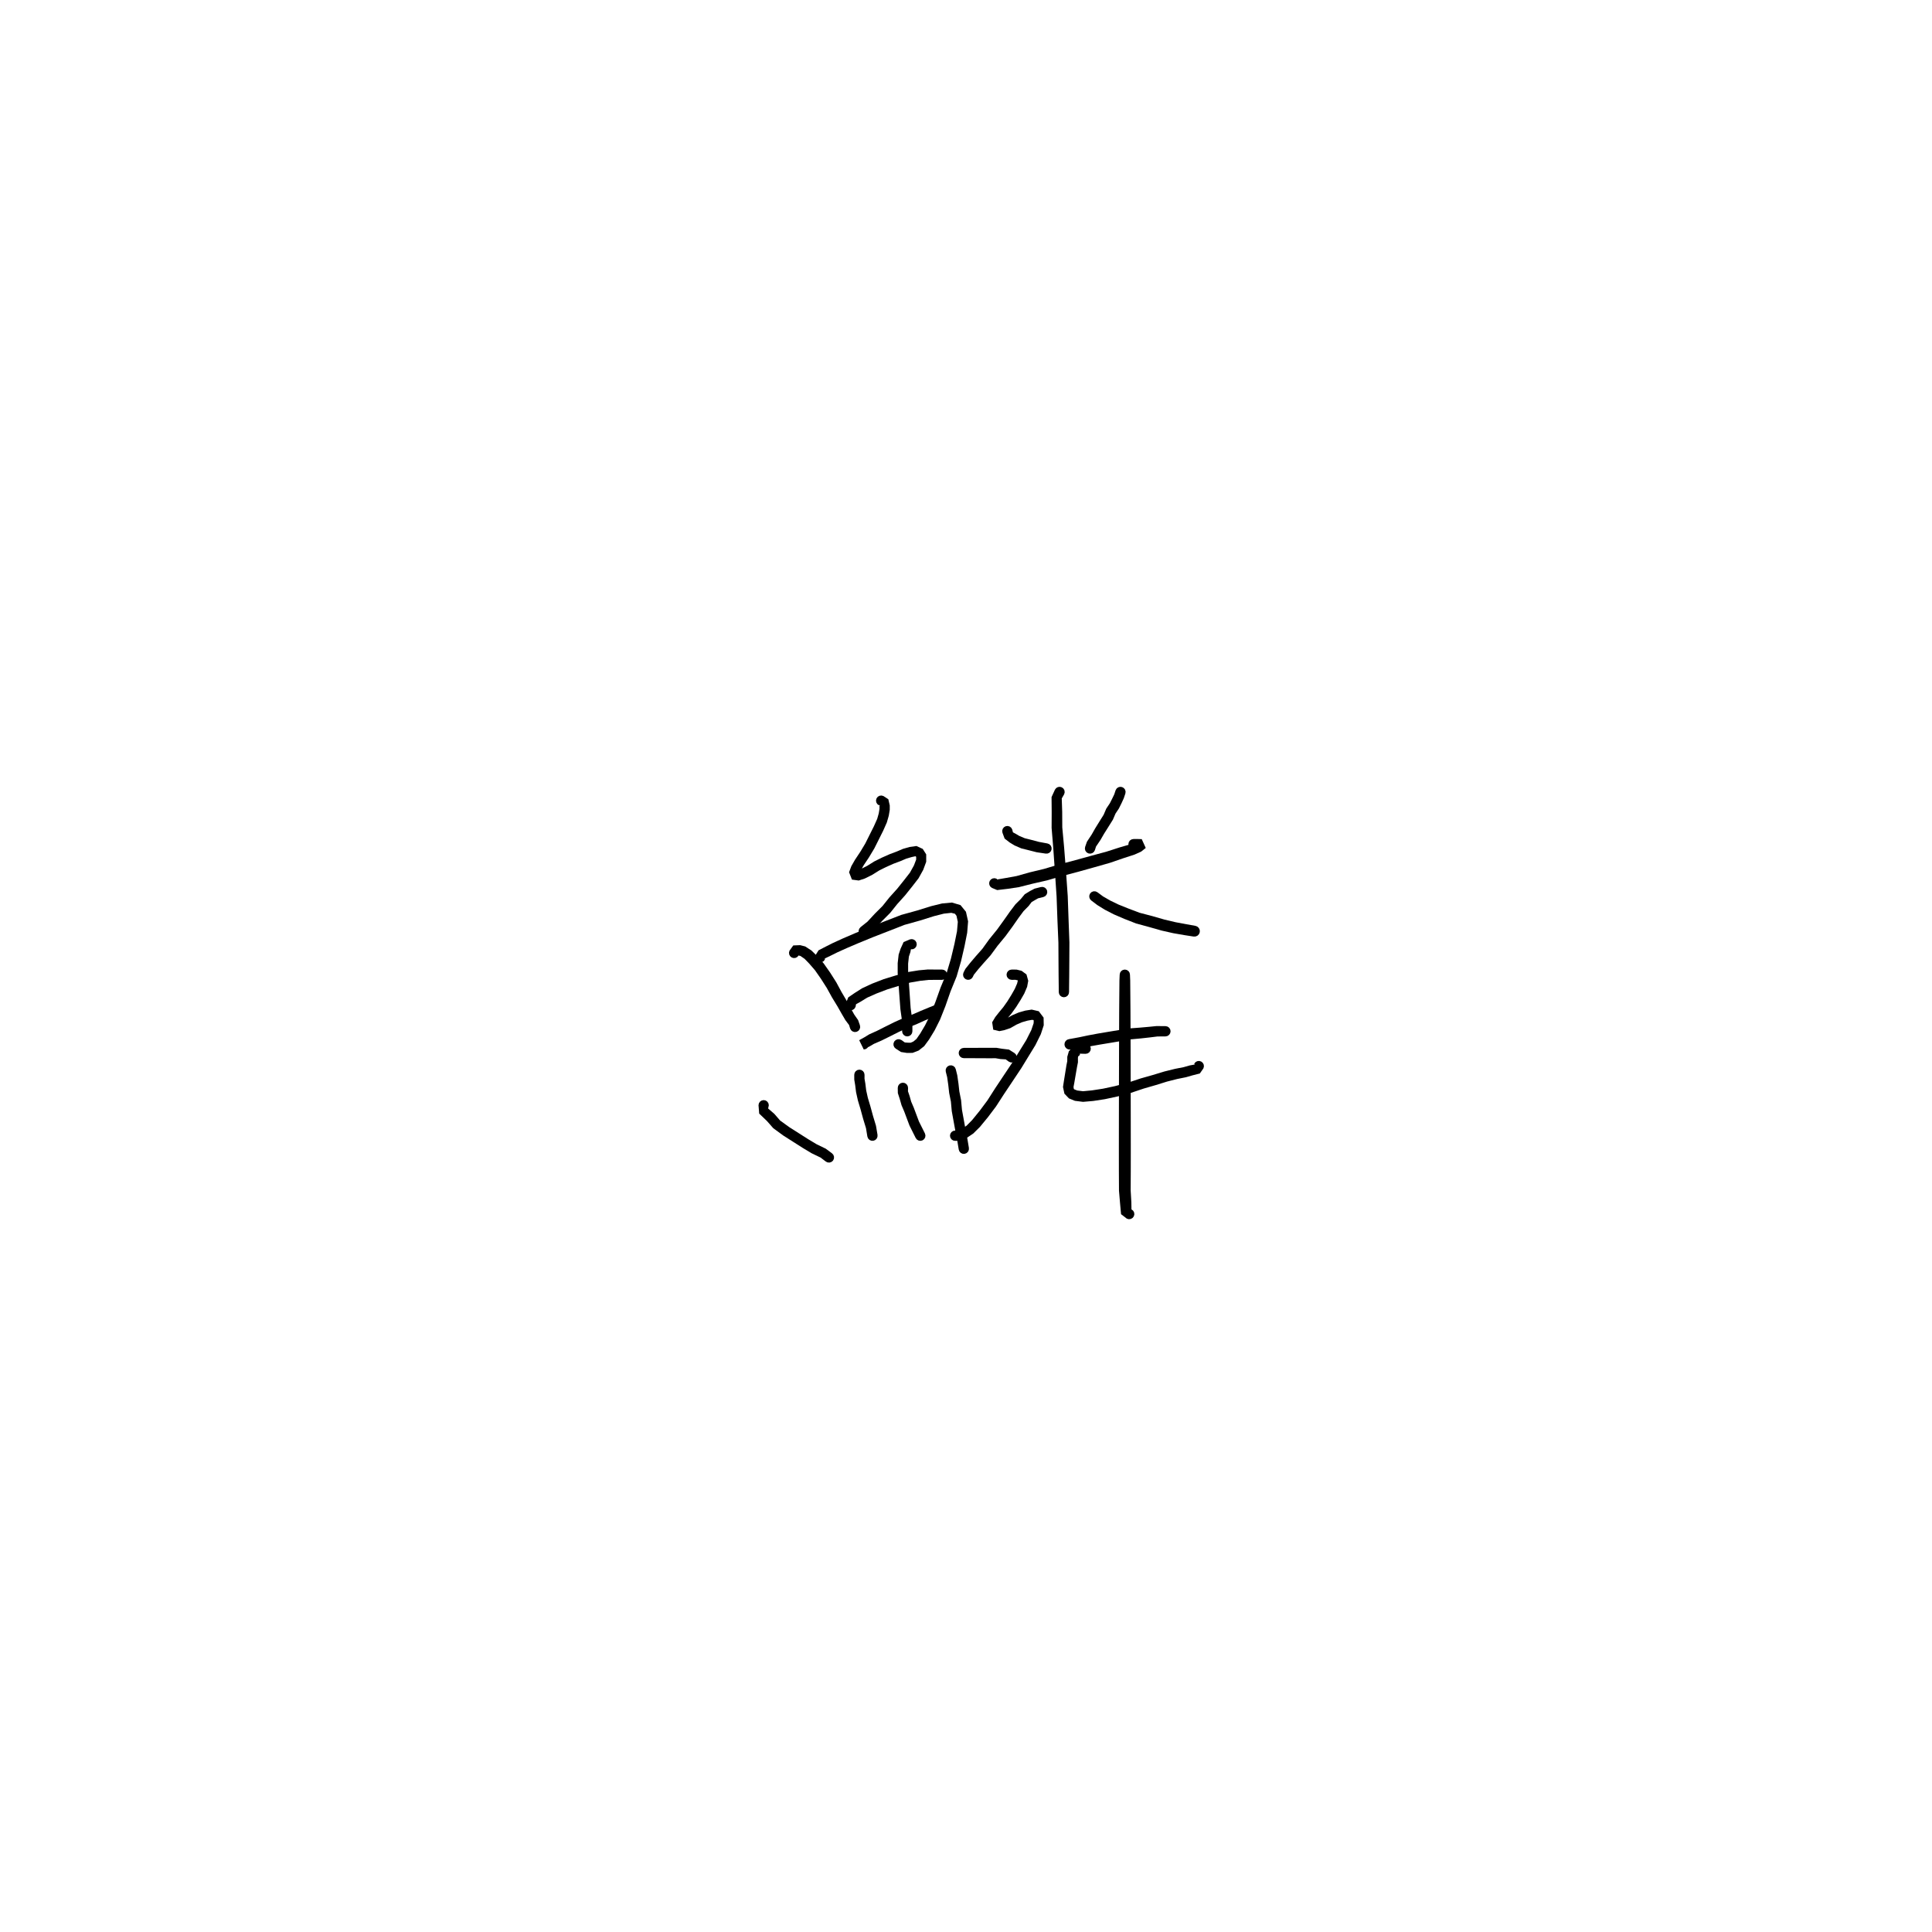
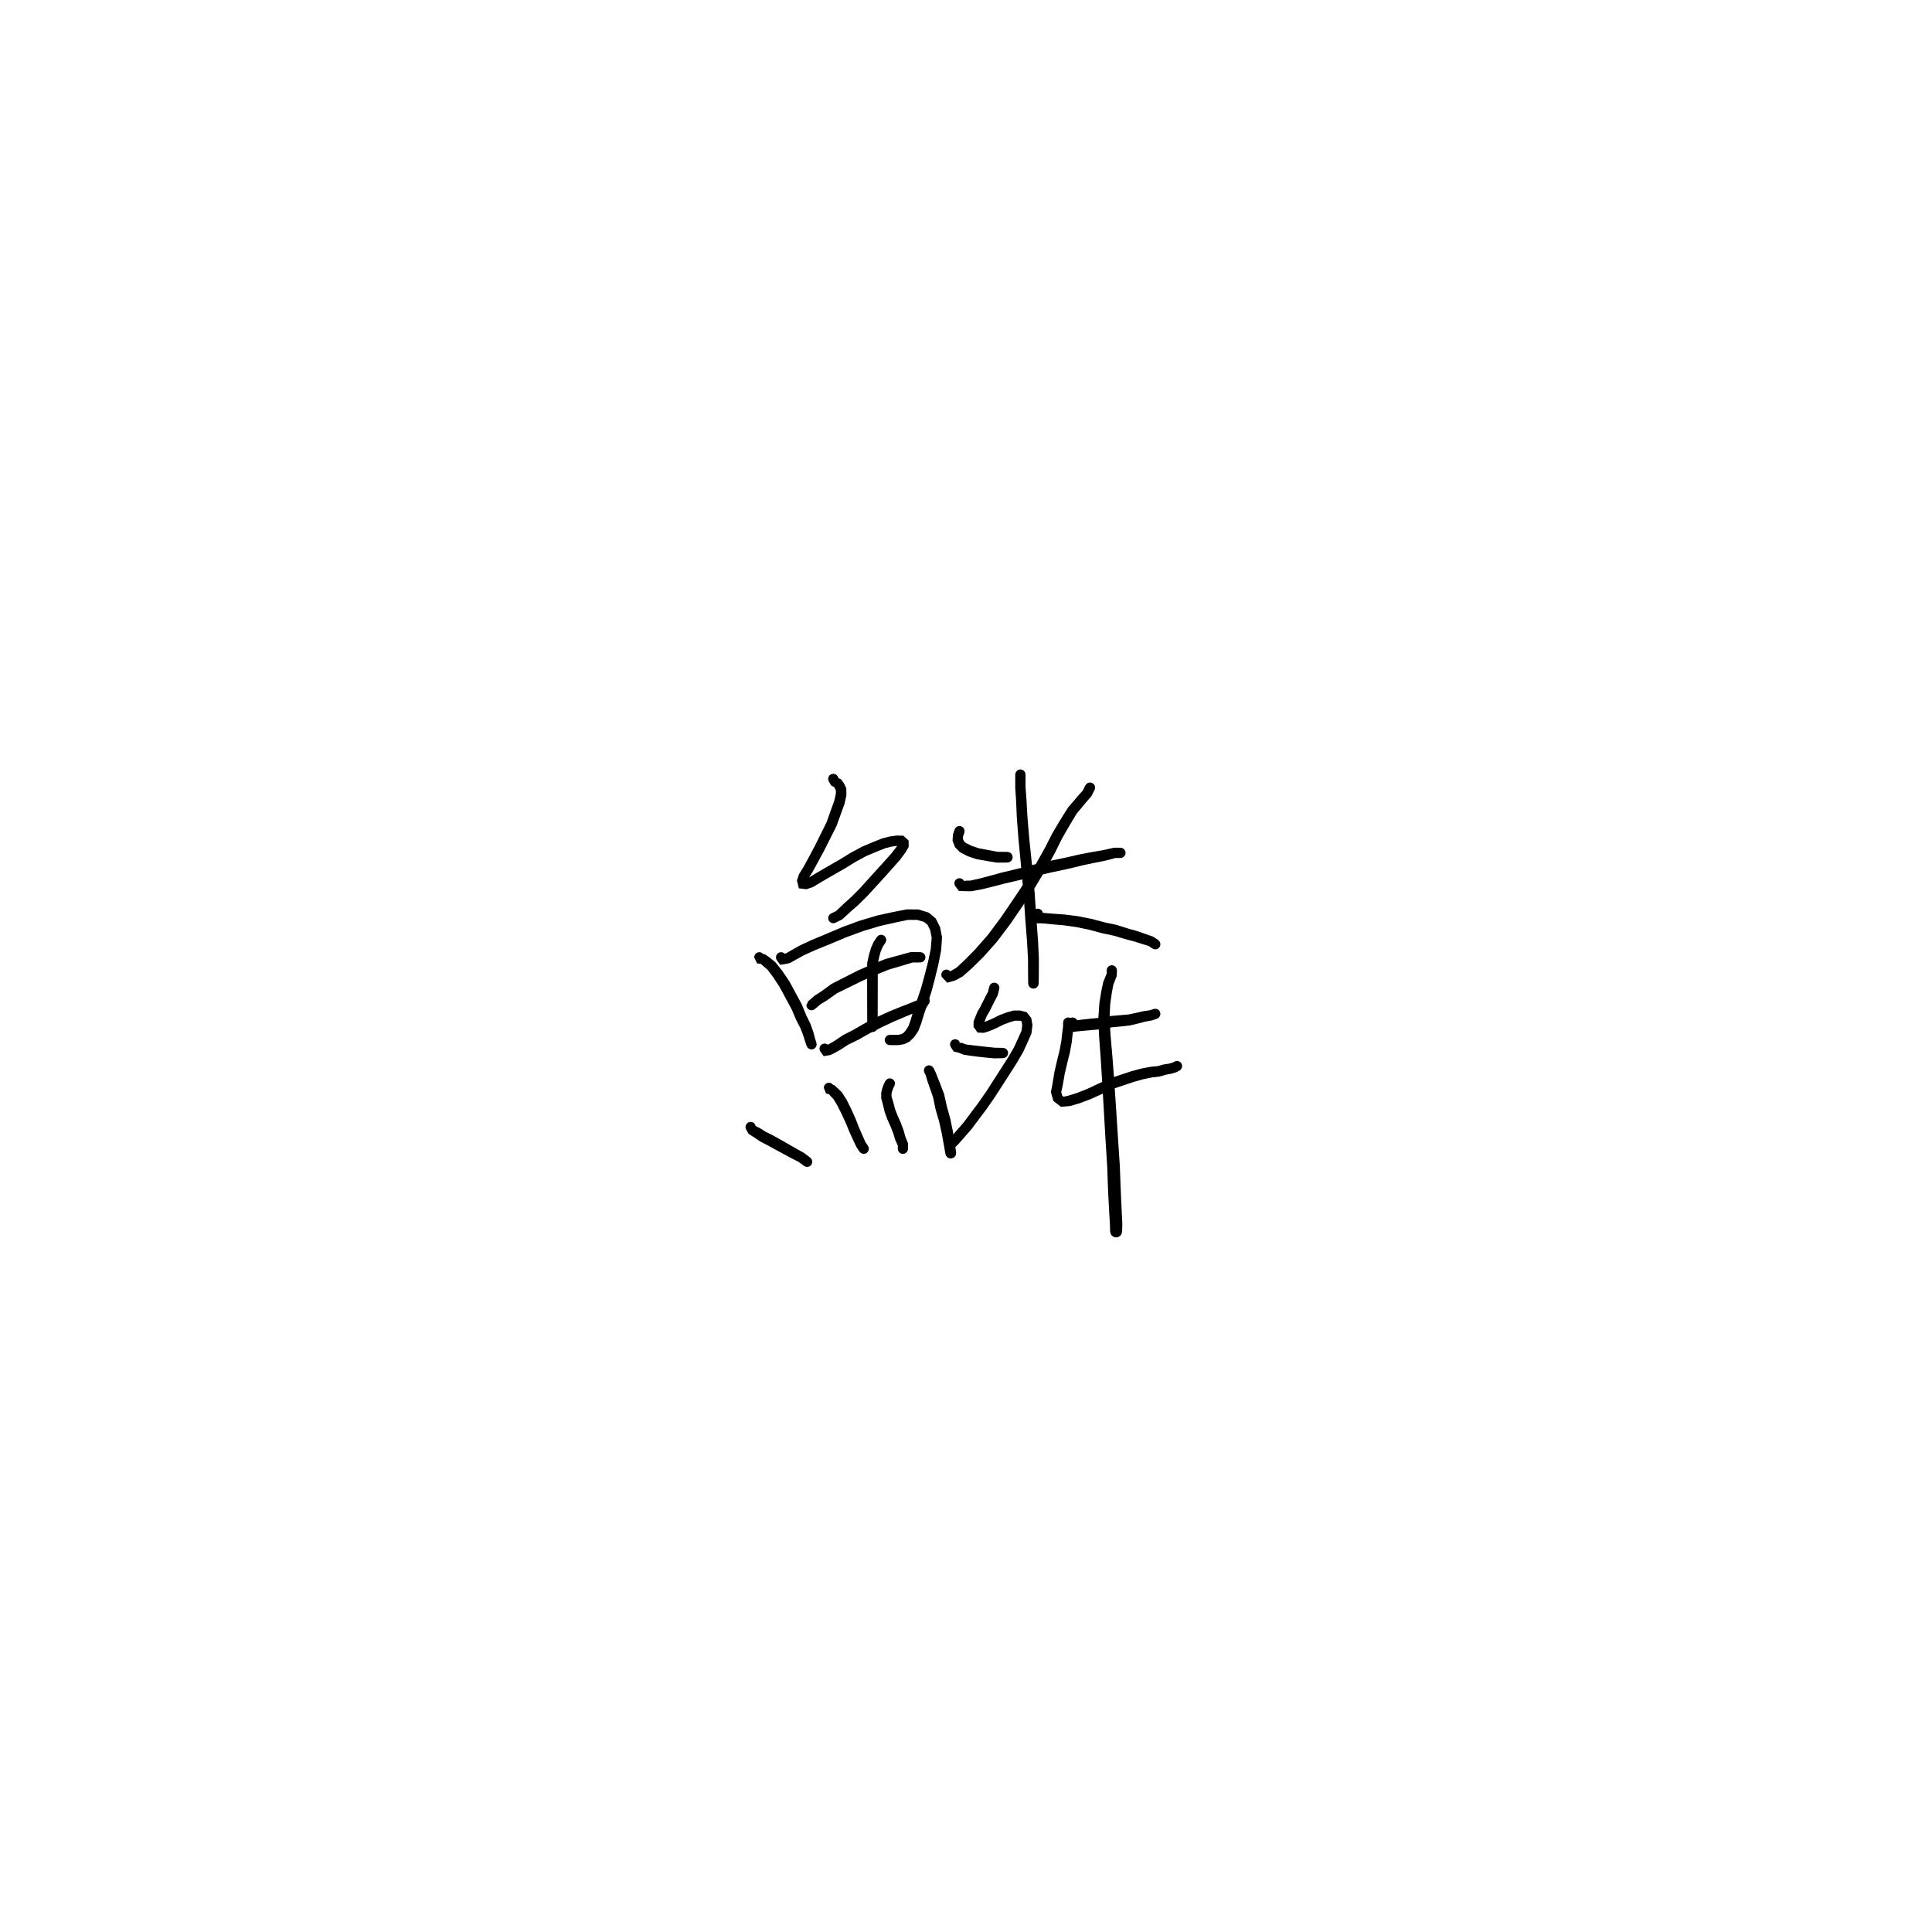
<svg xmlns="http://www.w3.org/2000/svg" viewBox="-300 -300 900 900" width="900" height="900" overflow="visible">
-   <path d="M 109.401 75.116 L 109.831 74.978 L 109.706 75.596 L 109.71 76.789 L 109.354 78.921 L 108.635 81.456 L 107.091 84.92 L 105.086 88.928 L 103.103 92.899 L 100.744 96.829 L 98.306 100.487 L 96.573 103.523 L 95.528 106.324 L 96.873 109.755 L 100.047 110.177 L 102.903 109.23 L 106.377 107.494 L 109.621 105.467 L 112.71 103.925 L 116.25 102.351 L 119.471 101.144 L 122.225 99.959 L 124.796 99.227 L 126.451 98.871 L 126.777 99.138 L 126.782 99.033 L 126.779 100.444 L 125.737 103.169 L 123.885 106.509 L 121.16 110.002 L 117.972 113.989 L 114.323 118.043 L 111.12 122.051 L 107.531 125.635 L 104.101 129.336 L 100.868 131.913 L 100.266 132.628 L 99.983 133.519 L 100.063 134.451 L 100.494 135.281 L 101.209 135.883 L 102.1 136.165 L 103.032 136.085 L 103.862 135.655 L 107.386 132.826 L 110.982 128.96 L 114.691 125.246 L 117.974 121.147 L 121.623 117.092 L 124.921 112.971 L 127.872 109.167 L 130.074 105.21 L 131.465 101.448 L 131.461 97.994 L 129.845 95.456 L 126.928 94.102 L 123.718 94.557 L 120.613 95.446 L 117.691 96.694 L 114.425 97.919 L 110.669 99.589 L 107.271 101.29 L 104.028 103.317 L 101.016 104.825 L 99.007 105.499 L 99.749 105.921 L 100.283 106.919 L 100.859 105.666 L 102.37 103.027 L 104.796 99.388 L 107.302 95.209 L 109.373 91.072 L 111.422 86.972 L 113.122 83.139 L 114.024 79.998 L 114.479 77.265 L 114.483 75.214 L 113.818 72.319 L 111.545 70.83 L 110.643 70.583 L 109.715 70.7 L 108.903 71.163 L 108.33 71.901 L 108.083 72.803 L 108.2 73.731 L 108.663 74.543 Z" fill="black" fill-rule="nonzero" />
-   <path d="M 72.076 144.991 L 71.681 144.713 L 71.979 145.113 L 72.879 145.323 L 74.811 146.659 L 76.983 148.897 L 79.657 151.986 L 82.38 155.891 L 85.149 160.228 L 87.585 164.643 L 90.059 168.689 L 92.105 172.291 L 93.829 175.233 L 95.531 177.499 L 96.038 179.136 L 96.501 179.948 L 97.239 180.522 L 98.141 180.769 L 99.069 180.652 L 99.881 180.189 L 100.454 179.45 L 100.701 178.548 L 100.584 177.621 L 99.739 175.204 L 97.928 172.605 L 96.408 169.871 L 94.401 166.176 L 92.01 162.114 L 89.58 157.61 L 86.674 153.028 L 83.721 148.825 L 80.72 145.427 L 78.027 142.801 L 75.094 140.893 L 72.75 140.293 L 69.535 140.422 L 67.789 142.847 L 67.542 143.749 L 67.659 144.677 L 68.122 145.489 L 68.861 146.062 L 69.763 146.309 L 70.69 146.192 L 71.502 145.729 Z" fill="black" fill-rule="nonzero" />
-   <path d="M 84.238 147.018 L 84.241 146.486 L 86.818 145.257 L 90.019 143.666 L 94.421 141.676 L 100.063 139.271 L 106.922 136.46 L 114.198 133.633 L 121.38 130.829 L 128.591 128.819 L 135.057 126.786 L 139.687 125.61 L 143.17 125.232 L 144.862 125.67 L 145.568 126.62 L 146.188 129.438 L 145.805 133.838 L 144.608 139.756 L 142.989 146.54 L 140.993 153.236 L 138.149 160.057 L 135.685 166.954 L 133.297 172.892 L 130.966 177.579 L 128.654 181.486 L 126.897 184.022 L 125.439 185.213 L 124.19 185.748 L 122.795 185.717 L 121.498 185.613 L 119.91 184.493 L 119.046 184.136 L 118.111 184.137 L 117.248 184.495 L 116.587 185.157 L 116.23 186.021 L 116.231 186.956 L 116.59 187.82 L 117.252 188.48 L 119.718 190.063 L 122.476 190.499 L 125.134 190.468 L 127.94 189.381 L 130.535 187.329 L 132.832 184.19 L 135.385 179.989 L 137.919 174.946 L 140.396 168.721 L 142.797 161.835 L 145.629 154.872 L 147.687 147.784 L 149.311 140.785 L 150.546 134.54 L 150.975 129.21 L 149.973 124.732 L 147.435 121.627 L 143.452 120.443 L 138.826 120.876 L 133.727 122.133 L 127.219 124.154 L 119.836 126.198 L 112.424 129.07 L 105.105 131.918 L 98.181 134.783 L 92.471 137.243 L 87.954 139.307 L 84.669 140.959 L 81.299 142.703 L 79.951 144.874 L 79.704 145.776 L 79.821 146.704 L 80.284 147.516 L 81.023 148.089 L 81.925 148.336 L 82.852 148.219 L 83.665 147.756 Z" fill="black" fill-rule="nonzero" />
-   <path d="M 98.557 169.001 L 98.764 167.82 L 100.83 166.67 L 103.926 164.763 L 108.196 162.861 L 113.327 160.902 L 118.488 159.314 L 124.009 157.709 L 128.645 156.909 L 132.491 156.49 L 136.149 156.45 L 138.851 156.45 L 139.768 156.268 L 140.546 155.748 L 141.065 154.971 L 141.248 154.054 L 141.065 153.137 L 140.546 152.36 L 139.768 151.84 L 138.851 151.658 L 136.149 151.658 L 132.239 151.618 L 127.977 152.01 L 122.883 152.832 L 117.053 154.47 L 111.673 156.125 L 106.263 158.22 L 101.615 160.372 L 98.224 162.519 L 95.155 164.613 L 94.01 167.485 L 93.894 168.413 L 94.141 169.315 L 94.714 170.054 L 95.526 170.517 L 96.454 170.633 L 97.355 170.387 L 98.094 169.813 Z" fill="black" fill-rule="nonzero" />
-   <path d="M 102.365 184.09 L 103.131 188.41 L 105.184 187.399 L 107.118 186.263 L 110.73 184.688 L 114.841 182.655 L 118.845 180.635 L 123.205 178.627 L 127.234 176.987 L 130.897 175.331 L 134.358 173.837 L 137.714 172.495 L 138.498 171.985 L 139.027 171.214 L 139.22 170.299 L 139.049 169.38 L 138.539 168.597 L 137.768 168.068 L 136.854 167.874 L 135.934 168.045 L 132.534 169.406 L 128.968 170.886 L 125.333 172.473 L 121.254 174.075 L 116.696 176.122 L 112.592 178.156 L 108.594 180.177 L 104.909 181.845 L 102.789 183.142 L 100.247 184.563 L 102.365 188.883 L 103.282 188.7 L 104.059 188.181 L 104.579 187.403 L 104.761 186.486 L 104.579 185.569 L 104.059 184.792 L 103.282 184.273 Z" fill="black" fill-rule="nonzero" />
-   <path d="M 123.904 137.592 L 120.941 138.846 L 119.545 141.898 L 118.63 144.659 L 118.176 148.662 L 118.174 153.345 L 118.59 158.693 L 119.009 164.361 L 119.435 170.118 L 120.246 175.859 L 120.239 180.405 L 120.421 181.322 L 120.941 182.1 L 121.718 182.619 L 122.635 182.802 L 123.552 182.619 L 124.33 182.1 L 124.849 181.322 L 125.031 180.405 L 125.024 175.492 L 124.214 169.612 L 123.828 164.017 L 123.437 158.334 L 123.043 153.142 L 123.04 148.905 L 123.397 145.612 L 124.104 143.507 L 124.33 142.235 L 125.42 142.138 L 126.232 141.675 L 126.805 140.936 L 127.052 140.035 L 126.935 139.107 L 126.472 138.295 L 125.734 137.722 L 124.832 137.475 Z" fill="black" fill-rule="nonzero" />
-   <path d="M 53.347 214.865 L 53.663 218.756 L 57.274 222.216 L 60.232 225.575 L 64.934 229.007 L 69.457 231.886 L 73.941 234.74 L 78.117 237.243 L 82.231 239.228 L 84.711 241.106 L 85.554 241.51 L 86.488 241.561 L 87.37 241.251 L 88.066 240.627 L 88.47 239.784 L 88.521 238.85 L 88.211 237.968 L 87.586 237.272 L 84.661 235.097 L 80.397 233.028 L 76.464 230.665 L 72.03 227.843 L 67.634 225.047 L 63.416 221.993 L 60.699 218.865 L 57.824 216.379 L 58.139 214.865 L 57.957 213.948 L 57.438 213.17 L 56.66 212.651 L 55.743 212.469 L 54.826 212.651 L 54.049 213.17 L 53.529 213.948 Z" fill="black" fill-rule="nonzero" />
-   <path d="M 97.942 200.676 L 97.951 202.92 L 98.371 205.474 L 98.789 208.795 L 99.642 212.637 L 100.872 216.739 L 102.089 221.203 L 103.412 225.555 L 104.055 229.448 L 104.386 230.323 L 105.026 231.004 L 105.878 231.389 L 106.813 231.418 L 107.687 231.087 L 108.369 230.447 L 108.753 229.595 L 108.783 228.66 L 108.074 224.445 L 106.695 219.878 L 105.48 215.423 L 104.277 211.417 L 103.508 207.962 L 103.115 204.796 L 102.724 202.486 L 102.734 200.676 L 102.552 199.759 L 102.032 198.981 L 101.255 198.462 L 100.338 198.279 L 99.421 198.462 L 98.643 198.981 L 98.124 199.759 Z" fill="black" fill-rule="nonzero" />
-   <path d="M 118.212 206.757 L 118.251 209.212 L 119.129 211.921 L 119.973 214.86 L 121.221 217.782 L 122.418 220.977 L 123.681 224.334 L 125.222 227.423 L 126.573 230.126 L 127.146 230.864 L 127.958 231.327 L 128.886 231.444 L 129.788 231.197 L 130.526 230.624 L 130.989 229.812 L 131.106 228.884 L 130.859 227.982 L 129.508 225.28 L 128.076 222.423 L 126.906 219.294 L 125.671 216.002 L 124.486 213.248 L 123.709 210.512 L 122.966 208.355 L 123.004 206.757 L 122.822 205.84 L 122.303 205.062 L 121.525 204.543 L 120.608 204.361 L 119.691 204.543 L 118.914 205.062 L 118.394 205.84 Z" fill="black" fill-rule="nonzero" />
-   <path d="M 140.581 199.23 L 141.226 201.793 L 141.745 205.438 L 142.16 209.158 L 142.966 213.177 L 143.369 217.621 L 144.196 222.185 L 145.01 226.66 L 145.953 231.51 L 146.623 235.529 L 146.954 236.404 L 147.594 237.085 L 148.446 237.47 L 149.38 237.499 L 150.255 237.168 L 150.936 236.528 L 151.321 235.676 L 151.35 234.741 L 150.668 230.652 L 149.72 225.773 L 148.912 221.328 L 148.118 216.974 L 147.71 212.499 L 146.894 208.41 L 146.499 204.833 L 145.936 200.91 L 145.23 198.067 L 144.831 197.222 L 144.138 196.594 L 143.258 196.279 L 142.324 196.324 L 141.479 196.723 L 140.851 197.416 L 140.535 198.296 Z" fill="black" fill-rule="nonzero" />
-   <path d="M 162.104 113.63 L 164.527 114.629 L 169.649 114.021 L 174.694 113.252 L 180.863 111.695 L 187.801 110.103 L 194.733 108.092 L 202.416 106.068 L 209.729 104.024 L 217.075 101.935 L 223.179 99.831 L 228.487 98.11 L 231.597 96.707 L 233.728 95.008 L 231.869 90.902 L 230.068 90.847 L 228.041 90.847 L 227.124 91.029 L 226.346 91.549 L 225.827 92.326 L 225.644 93.243 L 225.827 94.16 L 226.346 94.938 L 227.124 95.457 L 228.041 95.639 L 230.068 95.639 L 230.698 95.585 L 229.65 92.289 L 229.349 92.212 L 226.783 93.241 L 221.551 94.764 L 215.493 96.714 L 208.244 98.679 L 200.962 100.689 L 193.24 102.719 L 186.388 104.762 L 179.542 106.413 L 173.549 108.099 L 168.864 108.952 L 164.527 109.695 L 164.247 109.343 L 163.346 109.096 L 162.418 109.213 L 161.606 109.676 L 161.032 110.415 L 160.785 111.317 L 160.902 112.244 L 161.365 113.057 Z" fill="black" fill-rule="nonzero" />
-   <path d="M 191.438 67.847 L 189.854 71.312 L 189.917 78.267 L 189.88 85.662 L 190.65 95.067 L 191.416 105.994 L 192.202 117.704 L 192.611 129.017 L 193.044 139.11 L 193.089 147.568 L 193.132 154.054 L 193.193 159.459 L 193.212 162.162 L 193.394 163.079 L 193.914 163.857 L 194.691 164.376 L 195.608 164.558 L 196.525 164.376 L 197.303 163.857 L 197.822 163.079 L 198.004 162.162 L 198.024 159.459 L 198.084 154.054 L 198.127 147.568 L 198.173 138.998 L 197.794 128.821 L 197.393 117.431 L 196.557 105.627 L 195.702 94.663 L 194.85 85.419 L 194.813 78.219 L 194.606 71.932 L 195.724 69.991 L 195.971 69.089 L 195.854 68.161 L 195.391 67.349 L 194.653 66.776 L 193.751 66.529 L 192.823 66.646 L 192.011 67.109 Z" fill="black" fill-rule="nonzero" />
-   <path d="M 166.983 87.92 L 167.995 90.642 L 170.361 92.472 L 172.607 93.839 L 175.764 95.207 L 179.183 96.058 L 182.937 97.013 L 187.106 97.634 L 188.041 97.605 L 188.893 97.22 L 189.533 96.539 L 189.864 95.664 L 189.834 94.73 L 189.45 93.877 L 188.768 93.237 L 187.894 92.907 L 183.955 92.176 L 180.411 91.239 L 177.344 90.468 L 174.825 89.404 L 173.017 88.339 L 171.87 87.736 L 171.53 86.404 L 171.067 85.592 L 170.328 85.019 L 169.427 84.772 L 168.499 84.889 L 167.687 85.352 L 167.113 86.091 L 166.867 86.992 Z" fill="black" fill-rule="nonzero" />
-   <path d="M 219.686 68.161 L 219.059 70.056 L 218.161 71.918 L 217.022 74.181 L 215.35 76.68 L 214.13 79.527 L 212.194 82.63 L 210.156 85.918 L 208.564 88.728 L 206.336 92.107 L 205.497 94.513 L 205.38 95.44 L 205.627 96.342 L 206.2 97.081 L 207.013 97.544 L 207.94 97.66 L 208.842 97.414 L 209.581 96.84 L 210.044 96.028 L 210.556 94.379 L 212.652 91.272 L 214.304 88.407 L 216.32 85.208 L 218.438 81.825 L 219.65 78.995 L 221.221 76.63 L 222.514 74.028 L 223.509 71.836 L 224.233 69.677 L 224.35 68.749 L 224.103 67.847 L 223.529 67.109 L 222.717 66.646 L 221.79 66.529 L 220.888 66.776 L 220.149 67.349 Z" fill="black" fill-rule="nonzero" />
-   <path d="M 184.892 113.216 L 181.951 113.964 L 179.82 115.074 L 177.377 116.568 L 175.556 118.761 L 173.057 121.231 L 170.483 124.624 L 167.627 128.682 L 164.452 133.075 L 160.821 137.548 L 157.623 141.991 L 154.463 145.569 L 152.006 148.469 L 149.726 151.329 L 148.87 152.982 L 148.623 153.884 L 148.74 154.812 L 149.203 155.624 L 149.942 156.197 L 150.844 156.444 L 151.771 156.327 L 152.584 155.864 L 153.157 155.126 L 153.652 154.077 L 155.697 151.531 L 158.104 148.755 L 161.431 145.036 L 164.719 140.56 L 168.385 136.114 L 171.697 131.589 L 174.517 127.538 L 176.808 124.445 L 179.173 122.05 L 180.596 120.189 L 182.207 119.251 L 183.589 118.468 L 186.054 117.865 L 186.9 117.466 L 187.528 116.773 L 187.843 115.893 L 187.798 114.959 L 187.398 114.114 L 186.706 113.486 L 185.826 113.17 Z" fill="black" fill-rule="nonzero" />
-   <path d="M 208.36 119.485 L 211.16 121.605 L 214.693 123.795 L 218.886 125.952 L 223.836 128.079 L 229.264 130.203 L 235.444 131.88 L 241.161 133.503 L 246.569 134.722 L 251.923 135.646 L 256.003 136.278 L 256.989 136.247 L 257.889 135.841 L 258.564 135.122 L 258.913 134.199 L 258.882 133.213 L 258.477 132.314 L 257.757 131.639 L 256.835 131.29 L 252.806 130.57 L 247.62 129.602 L 242.487 128.389 L 236.854 126.769 L 230.871 125.202 L 225.759 123.272 L 220.979 121.346 L 217.064 119.448 L 213.84 117.584 L 211.235 115.651 L 210.392 115.246 L 209.458 115.195 L 208.576 115.506 L 207.88 116.13 L 207.476 116.973 L 207.425 117.906 L 207.735 118.788 Z" fill="black" fill-rule="nonzero" />
-   <path d="M 171.284 156.45 L 173.046 156.436 L 173.983 156.675 L 174.128 156.618 L 174.113 156.892 L 173.819 158.142 L 172.731 160.656 L 171.213 163.336 L 169.263 166.49 L 167.341 169.202 L 165.37 171.587 L 163.645 173.761 L 162.189 176.218 L 162.697 179.667 L 165.542 180.345 L 167.86 179.879 L 170.666 178.932 L 173.572 177.278 L 176.144 176.176 L 178.714 175.443 L 180.608 175.099 L 181.365 175.14 L 181.556 175.418 L 181.495 176.691 L 180.416 179.86 L 178.083 184.489 L 174.877 189.664 L 171.645 194.885 L 167.607 200.927 L 163.548 207.029 L 159.948 212.661 L 156.396 217.42 L 152.858 221.774 L 150.274 224.384 L 148.184 225.768 L 146.329 226.742 L 144.932 226.658 L 144.015 226.84 L 143.238 227.36 L 142.719 228.137 L 142.536 229.054 L 142.719 229.971 L 143.238 230.748 L 144.015 231.268 L 144.932 231.45 L 147.59 231.366 L 150.599 229.908 L 153.374 228.048 L 156.467 224.982 L 160.226 220.418 L 163.971 215.447 L 167.668 209.728 L 171.718 203.668 L 175.788 197.548 L 179.042 192.227 L 182.323 186.863 L 184.854 181.762 L 186.208 177.633 L 186.147 174.041 L 183.905 171.076 L 180.608 170.306 L 177.637 170.773 L 174.532 171.662 L 171.428 172.992 L 168.658 174.581 L 166.599 175.256 L 164.864 175.601 L 166.086 176.279 L 166.594 178.106 L 167.571 176.509 L 169.089 174.629 L 171.172 172.149 L 173.305 169.185 L 175.409 165.854 L 177.134 162.858 L 178.478 159.695 L 178.995 156.892 L 178.17 153.923 L 175.882 152.244 L 173.575 151.672 L 171.284 151.658 L 170.367 151.84 L 169.589 152.36 L 169.07 153.137 L 168.888 154.054 L 169.07 154.971 L 169.589 155.748 L 170.367 156.268 Z" fill="black" fill-rule="nonzero" />
-   <path d="M 148.986 192.937 L 152.365 192.937 L 155.473 192.956 L 158.311 192.971 L 161.554 192.975 L 163.784 192.967 L 166.11 193.354 L 168.497 193.497 L 169.955 194.561 L 170.819 194.918 L 171.754 194.917 L 172.617 194.559 L 173.278 193.897 L 173.634 193.033 L 173.633 192.098 L 173.275 191.234 L 172.613 190.574 L 170.017 188.936 L 166.728 188.538 L 164.189 188.114 L 161.554 188.106 L 158.311 188.11 L 155.473 188.125 L 152.365 188.144 L 148.986 188.144 L 148.069 188.327 L 147.292 188.846 L 146.773 189.624 L 146.59 190.541 L 146.773 191.458 L 147.292 192.235 L 148.069 192.754 Z" fill="black" fill-rule="nonzero" />
-   <path d="M 199.662 184.09 L 198.311 184.047 L 197.377 184.233 L 196.586 184.761 L 196.057 185.553 L 195.871 186.486 L 196.057 187.42 L 196.586 188.212 L 197.377 188.74 L 198.311 188.926 L 199.662 188.883 L 200.579 188.7 L 201.357 188.181 L 201.876 187.403 L 202.058 186.486 L 201.876 185.569 L 201.357 184.792 L 200.579 184.273 Z M 198.691 188.896 L 201.278 188.545 L 203.779 188.174 L 207.849 187.407 L 212.271 186.623 L 217.119 185.821 L 221.983 185.004 L 226.737 184.17 L 231.512 183.728 L 235.597 183.274 L 239.16 182.835 L 241.014 182.808 L 242.905 182.802 L 243.822 182.619 L 244.6 182.1 L 245.119 181.322 L 245.302 180.405 L 245.119 179.488 L 244.6 178.711 L 243.822 178.192 L 242.905 178.009 L 241.014 178.003 L 238.813 177.975 L 235.079 178.348 L 231.055 178.704 L 226.1 179.073 L 221.125 179.861 L 216.26 180.665 L 211.377 181.485 L 206.881 182.323 L 202.842 183.177 L 200.479 183.617 L 197.93 184.077 L 197.037 184.406 L 196.338 185.052 L 195.939 185.916 L 195.901 186.867 L 196.23 187.76 L 196.876 188.459 L 197.74 188.858 Z M 242.905 178.009 L 242.23 178.009 L 241.313 178.192 L 240.535 178.711 L 240.016 179.488 L 239.833 180.405 L 240.016 181.322 L 240.535 182.1 L 241.313 182.619 L 242.23 182.802 L 242.905 182.802 L 243.822 182.619 L 244.6 182.1 L 245.119 181.322 L 245.302 180.405 L 245.119 179.488 L 244.6 178.711 L 243.822 178.192 Z" fill="black" fill-rule="nonzero" />
-   <path d="M 205.743 186.117 L 201.731 186.189 L 199.503 188.048 L 197.919 189.718 L 197.184 192.292 L 197.172 194.346 L 196.798 196.175 L 196.401 198.646 L 196.01 201.081 L 195.615 203.515 L 195.183 206.351 L 195.848 209.475 L 197.955 211.677 L 200.729 212.808 L 204.527 213.284 L 209.294 212.869 L 214.709 212.038 L 220.514 210.789 L 226.724 209.124 L 232.825 207.082 L 238.465 205.454 L 243.696 203.827 L 248.441 202.628 L 252.511 201.803 L 255.392 200.972 L 258.934 200.068 L 260.589 197.693 L 260.836 196.791 L 260.719 195.864 L 260.256 195.052 L 259.518 194.478 L 258.616 194.231 L 257.688 194.348 L 256.876 194.811 L 256.303 195.55 L 256.607 195.878 L 254.203 196.325 L 251.408 197.116 L 247.37 197.913 L 242.385 199.146 L 237.075 200.762 L 231.365 202.377 L 225.303 204.39 L 219.35 205.967 L 213.804 207.151 L 208.679 207.942 L 204.527 208.337 L 201.838 208.003 L 200.558 207.512 L 200.233 207.282 L 200.087 206.351 L 200.467 204.323 L 200.882 201.892 L 201.302 199.462 L 201.716 197.069 L 202.152 194.844 L 202.14 192.843 L 202.216 192.174 L 203.065 191.412 L 202.999 190.838 L 205.743 190.91 L 206.66 190.727 L 207.438 190.208 L 207.957 189.431 L 208.139 188.514 L 207.957 187.597 L 207.438 186.819 L 206.66 186.3 Z" fill="black" fill-rule="nonzero" />
-   <path d="M 221.59 154.054 L 221.476 156.757 L 221.419 163.378 L 221.359 170.676 L 221.319 180.811 L 221.286 192.973 L 221.253 206.757 L 221.228 220.946 L 221.211 234.324 L 221.221 245.676 L 221.267 254.67 L 221.755 260.444 L 222.23 265.613 L 224.934 267.699 L 225.842 267.948 L 226.777 267.83 L 227.595 267.364 L 228.172 266.62 L 228.421 265.712 L 228.303 264.777 L 227.837 263.959 L 227.093 263.382 L 227.094 264.117 L 227.028 260.097 L 226.706 254.519 L 226.752 245.676 L 226.762 234.324 L 226.745 220.946 L 226.72 206.757 L 226.687 192.973 L 226.654 180.811 L 226.614 170.676 L 226.554 163.378 L 226.497 156.757 L 226.383 154.054 L 226.2 153.137 L 225.681 152.36 L 224.903 151.84 L 223.986 151.658 L 223.069 151.84 L 222.292 152.36 L 221.773 153.137 Z" fill="black" fill-rule="nonzero" />
+   <path d="M 86.032 63.909 L 87.157 65.884 L 88.61 66.685 L 88.894 67.292 L 89.408 68.186 L 89.36 69.807 L 88.623 73.067 L 87.047 77.399 L 85.093 82.945 L 82.337 88.5 L 79.535 94.153 L 76.73 99.392 L 74.343 103.798 L 72.249 107.172 L 71.242 110.156 L 72.143 113.809 L 75.673 114.242 L 78.707 113.224 L 82.908 110.712 L 87.752 107.886 L 93.451 104.629 L 98.697 101.4 L 103.807 98.647 L 108.542 96.677 L 112.447 95.111 L 115.402 94.377 L 117.954 94.014 L 119.619 93.958 L 118.764 93.332 L 118.729 92.792 L 117.774 94.275 L 115.447 97.34 L 112.259 100.901 L 108.609 104.936 L 104.561 109.392 L 100.563 113.824 L 96.617 117.807 L 93.022 121.033 L 89.441 124.434 L 87.104 125.559 L 86.365 126.133 L 85.902 126.945 L 85.785 127.873 L 86.032 128.774 L 86.606 129.513 L 87.418 129.976 L 88.346 130.093 L 89.247 129.846 L 92.316 128.268 L 96.303 124.642 L 100.005 121.383 L 104.167 117.257 L 108.276 112.77 L 112.336 108.308 L 115.984 104.234 L 119.283 100.498 L 121.821 97.077 L 123.298 94.505 L 123.263 91.533 L 120.787 89.285 L 117.586 89.23 L 114.462 89.677 L 110.931 90.565 L 106.728 92.242 L 101.733 94.326 L 96.303 97.249 L 91.008 100.506 L 85.357 103.735 L 80.47 106.586 L 76.564 108.938 L 74.733 109.542 L 75.019 109.975 L 75.92 111.195 L 76.535 109.315 L 78.495 106.202 L 80.972 101.689 L 83.843 96.387 L 86.717 90.689 L 89.637 84.893 L 91.736 79.087 L 93.404 74.501 L 94.288 70.464 L 94.241 67.219 L 93.133 64.87 L 91.795 63.045 L 90.546 62.495 L 90.319 61.766 L 89.746 61.028 L 88.933 60.565 L 88.006 60.448 L 87.104 60.695 L 86.365 61.268 L 85.902 62.08 L 85.785 63.008 Z" fill="black" fill-rule="nonzero" />
+   <path d="M 51.32 145.946 L 52.645 148.765 L 54.401 149.006 L 55.41 149.91 L 57.54 151.719 L 60.133 155.147 L 63.226 159.862 L 65.99 165.033 L 68.784 170.189 L 70.815 174.992 L 72.879 179.006 L 74.053 182.005 L 75.048 185.172 L 75.767 187.244 L 76.23 188.057 L 76.969 188.63 L 77.871 188.877 L 78.798 188.76 L 79.611 188.297 L 80.184 187.558 L 80.431 186.656 L 80.314 185.729 L 79.681 183.747 L 78.785 180.428 L 77.526 176.94 L 75.536 172.846 L 73.514 167.919 L 70.631 162.534 L 67.72 157.165 L 64.327 152.151 L 61.244 148.281 L 58.509 146.036 L 56.275 144.508 L 54.788 144.478 L 56.112 145.946 L 55.93 145.029 L 55.411 144.252 L 54.633 143.732 L 53.716 143.55 L 52.799 143.732 L 52.022 144.252 L 51.502 145.029 Z" fill="black" fill-rule="nonzero" />
+   <path d="M 61.708 147.018 L 63.455 149.441 L 66.301 149.005 L 68.094 148.549 L 71.127 146.854 L 74.683 144.907 L 79.844 142.561 L 86.717 139.77 L 94.379 136.554 L 101.953 133.765 L 109.902 131.369 L 117.075 129.753 L 122.908 128.54 L 127.17 128.505 L 130.471 129.463 L 132.079 130.792 L 133.323 133.329 L 134.001 136.722 L 133.594 141.964 L 132.381 147.833 L 130.734 154.235 L 129.103 160.21 L 127.068 166.207 L 125.42 171.101 L 124.228 175.125 L 123.187 178.046 L 121.893 180.055 L 120.751 181.272 L 119.841 181.753 L 118.342 182.068 L 116.554 182.063 L 114.527 182.063 L 113.61 182.246 L 112.833 182.765 L 112.313 183.542 L 112.131 184.459 L 112.313 185.376 L 112.833 186.154 L 113.61 186.673 L 114.527 186.856 L 116.554 186.856 L 118.82 186.851 L 121.375 186.355 L 123.708 185.215 L 125.809 183.188 L 127.759 180.332 L 129.151 176.766 L 130.39 172.683 L 131.986 167.847 L 134.006 161.681 L 135.617 155.495 L 137.214 148.924 L 138.433 142.631 L 138.837 136.521 L 137.893 131.806 L 135.894 127.857 L 132.637 125.132 L 127.83 123.657 L 122.362 123.622 L 116.033 124.842 L 108.612 126.469 L 100.344 128.938 L 92.512 131.824 L 84.769 135.095 L 77.859 137.98 L 72.479 140.498 L 68.737 142.605 L 66.096 144.154 L 64.645 144.508 L 65.599 145.154 L 65.995 144.874 L 65.421 144.136 L 64.609 143.673 L 63.681 143.556 L 62.78 143.803 L 62.041 144.376 L 61.578 145.188 L 61.461 146.116 Z" fill="black" fill-rule="nonzero" />
+   <path d="M 80.437 168.243 L 79.6 170.063 L 82.315 167.77 L 85.514 165.819 L 89.874 162.696 L 95.402 159.992 L 101.848 156.816 L 108.241 154.033 L 114.154 151.635 L 119.684 150.01 L 125.068 148.384 L 128.716 148.342 L 129.633 148.16 L 130.411 147.64 L 130.93 146.863 L 131.112 145.946 L 130.93 145.029 L 130.411 144.252 L 129.633 143.732 L 128.716 143.55 L 124.256 143.508 L 118.289 145.126 L 112.467 146.743 L 106.219 149.21 L 99.639 152.103 L 93.112 155.413 L 87.288 158.385 L 82.729 161.748 L 79.441 163.851 L 76.481 166.424 L 75.644 168.243 L 75.827 169.16 L 76.346 169.938 L 77.124 170.457 L 78.041 170.639 L 78.958 170.457 L 79.735 169.938 L 80.254 169.16 Z" fill="black" fill-rule="nonzero" />
+   <path d="M 81.978 189.585 L 83.726 192.008 L 86.866 191.458 L 88.533 190.655 L 91.518 188.996 L 95.108 186.659 L 99.938 184.296 L 105.621 181.077 L 111.202 178.301 L 116.381 175.885 L 121.164 173.836 L 125.207 172.172 L 127.997 170.932 L 131.397 169.562 L 132.887 167.288 L 133.133 166.386 L 133.017 165.458 L 132.554 164.646 L 131.815 164.073 L 130.913 163.826 L 129.985 163.943 L 129.173 164.406 L 128.6 165.145 L 128.738 165.574 L 126.192 166.365 L 123.307 167.558 L 119.241 169.137 L 114.294 171.142 L 108.934 173.591 L 103.163 176.49 L 97.494 179.758 L 92.594 182.26 L 88.888 184.788 L 86.197 186.372 L 84.62 187.191 L 85.869 187.722 L 86.265 187.442 L 85.692 186.703 L 84.879 186.24 L 83.952 186.123 L 83.05 186.37 L 82.311 186.943 L 81.848 187.756 L 81.731 188.683 Z" fill="black" fill-rule="nonzero" />
+   <path d="M 108.479 136.509 L 107.018 138.717 L 105.765 141.48 L 104.868 144.545 L 103.975 148.551 L 103.941 153.649 L 103.943 159.324 L 103.956 165.405 L 103.974 172.297 L 104.023 178.378 L 104.205 179.295 L 104.725 180.073 L 105.502 180.592 L 106.419 180.775 L 107.336 180.592 L 108.113 180.073 L 108.633 179.295 L 108.815 178.378 L 108.864 172.297 L 108.882 165.405 L 108.895 159.324 L 108.897 153.649 L 108.863 149.017 L 109.592 145.726 L 110.316 143.114 L 111.225 141.012 L 112.467 139.167 L 112.824 138.303 L 112.823 137.368 L 112.464 136.504 L 111.802 135.844 L 110.938 135.487 L 110.003 135.488 L 109.14 135.847 Z" fill="black" fill-rule="nonzero" />
+   <path d="M 47.519 226.072 L 48.72 228.2 L 51.565 229.994 L 54.052 231.709 L 57.352 233.402 L 60.96 235.393 L 64.635 237.373 L 68.326 239.363 L 72.02 241.255 L 74.576 243.133 L 75.419 243.537 L 76.352 243.588 L 77.234 243.278 L 77.931 242.654 L 78.335 241.811 L 78.386 240.877 L 78.075 239.995 L 77.451 239.299 L 74.602 237.124 L 70.728 234.961 L 67.122 232.897 L 63.499 230.823 L 59.81 228.76 L 56.623 227.21 L 54.246 225.682 L 51.955 224.503 L 51.805 223.928 L 51.232 223.19 L 50.42 222.727 L 49.492 222.61 L 48.591 222.857 L 47.852 223.43 L 47.389 224.242 L 47.272 225.17 Z" fill="black" fill-rule="nonzero" />
+   <path d="M 83.752 206.757 L 84.819 209.426 L 86.183 209.696 L 86.835 210.53 L 88.201 211.906 L 90.016 214.878 L 91.983 218.785 L 93.992 223.145 L 95.639 227.17 L 97.315 230.863 L 98.904 234.244 L 100.371 236.464 L 101.031 237.126 L 101.895 237.485 L 102.83 237.486 L 103.694 237.129 L 104.356 236.469 L 104.715 235.605 L 104.716 234.67 L 104.359 233.806 L 103.123 231.972 L 101.739 228.867 L 100.172 225.262 L 98.576 221.18 L 96.53 216.62 L 94.443 212.419 L 92.204 208.905 L 90.327 207.037 L 88.547 205.439 L 87.478 205.439 L 88.545 206.757 L 88.362 205.84 L 87.843 205.062 L 87.066 204.543 L 86.149 204.361 L 85.232 204.543 L 84.454 205.062 L 83.935 205.84 Z" fill="black" fill-rule="nonzero" />
+   <path d="M 112.384 203.658 L 111.649 205.137 L 111.015 206.869 L 110.505 208.922 L 110.494 211.618 L 111.323 214.692 L 112.127 218.047 L 113.398 221.506 L 115.017 225.156 L 116.2 228.226 L 117.059 231.104 L 118.254 233.697 L 118.212 235.135 L 118.394 236.052 L 118.914 236.83 L 119.691 237.349 L 120.608 237.531 L 121.525 237.349 L 122.303 236.83 L 122.822 236.052 L 123.004 235.135 L 122.962 232.52 L 121.725 229.437 L 120.962 226.639 L 119.712 223.223 L 118.088 219.575 L 116.927 216.547 L 116.109 213.416 L 115.316 210.814 L 115.306 209.456 L 115.607 208.266 L 116.054 207.025 L 116.67 205.801 L 116.917 204.9 L 116.8 203.972 L 116.337 203.16 L 115.599 202.586 L 114.697 202.34 L 113.769 202.456 L 112.957 202.919 Z" fill="black" fill-rule="nonzero" />
+   <path d="M 130.627 199.72 L 131.218 200.891 L 132.011 203.568 L 133.164 206.846 L 134.653 211.127 L 135.809 216.74 L 137.46 222.409 L 138.693 227.926 L 139.704 233.529 L 140.416 237.577 L 140.764 238.498 L 141.438 239.216 L 142.336 239.621 L 143.32 239.652 L 144.241 239.303 L 144.959 238.629 L 145.364 237.732 L 145.395 236.747 L 144.756 232.687 L 143.875 226.939 L 142.675 221.105 L 141.083 215.422 L 139.806 209.684 L 138.052 205.046 L 136.772 201.837 L 135.674 199.109 L 134.914 197.577 L 134.34 196.838 L 133.528 196.375 L 132.6 196.258 L 131.699 196.505 L 130.96 197.079 L 130.497 197.891 L 130.38 198.819 Z" fill="black" fill-rule="nonzero" />
+   <path d="M 144.816 112.558 L 146.691 115.04 L 149.869 115.155 L 152.539 115.18 L 156.848 114.375 L 161.802 113.196 L 167.871 111.62 L 174.754 110.032 L 182.866 108.021 L 189.708 106.422 L 197.406 104.781 L 204.28 103.116 L 210.283 101.848 L 214.783 100.968 L 219.635 99.69 L 221.959 99.694 L 222.876 99.511 L 223.654 98.992 L 224.173 98.214 L 224.356 97.297 L 224.173 96.38 L 223.654 95.603 L 222.876 95.083 L 221.959 94.901 L 218.879 94.904 L 213.731 96.059 L 209.312 96.8 L 203.153 97.965 L 196.242 99.543 L 188.535 101.146 L 181.594 102.79 L 173.489 104.833 L 166.588 106.488 L 160.495 108.155 L 155.72 109.409 L 151.92 110.225 L 149.725 110.25 L 148.579 110.635 L 149.103 110.415 L 148.529 109.676 L 147.717 109.213 L 146.79 109.096 L 145.888 109.343 L 145.149 109.916 L 144.686 110.729 L 144.569 111.656 Z" fill="black" fill-rule="nonzero" />
+   <path d="M 172.942 60.811 L 172.942 63.514 L 172.934 67 L 173.315 72.71 L 173.68 80.84 L 174.452 91.039 L 175.626 103.22 L 176.812 116.154 L 177.617 128.293 L 178.45 138.816 L 178.884 146.821 L 178.923 154.73 L 178.974 158.108 L 179.161 159.044 L 179.69 159.837 L 180.483 160.367 L 181.419 160.553 L 182.354 160.367 L 183.147 159.837 L 183.677 159.044 L 183.863 158.108 L 183.915 154.73 L 183.954 146.693 L 183.577 138.481 L 182.789 127.923 L 181.971 115.738 L 180.725 102.726 L 179.467 90.583 L 178.618 80.511 L 178.171 72.425 L 177.741 66.784 L 177.734 63.514 L 177.734 60.811 L 177.552 59.894 L 177.032 59.116 L 176.255 58.597 L 175.338 58.415 L 174.421 58.597 L 173.643 59.116 L 173.124 59.894 Z" fill="black" fill-rule="nonzero" />
+   <path d="M 144.686 86.404 L 143.934 88.719 L 143.733 91.619 L 144.879 94.63 L 147.165 96.989 L 150.84 98.876 L 154.843 100.221 L 159.479 101.047 L 164.309 101.835 L 169.257 101.817 L 170.211 101.627 L 171.019 101.087 L 171.559 100.278 L 171.749 99.324 L 171.559 98.371 L 171.019 97.562 L 170.211 97.022 L 169.257 96.832 L 164.745 96.814 L 160.386 95.98 L 156.102 95.185 L 152.808 94.096 L 149.997 92.741 L 149.04 91.856 L 148.564 90.814 L 148.633 89.659 L 149.233 87.92 L 149.35 86.992 L 149.103 86.091 L 148.529 85.352 L 147.717 84.889 L 146.79 84.772 L 145.888 85.019 L 145.149 85.592 Z" fill="black" fill-rule="nonzero" />
+   <path d="M 205.627 65.82 L 204.449 68.231 L 202.301 70.588 L 200.242 73.027 L 197.683 75.981 L 195.513 79.379 L 193.025 83.443 L 190.102 88.382 L 186.819 94.862 L 182.787 102.058 L 177.954 110.06 L 172.307 118.503 L 166.275 127.368 L 160.314 135.364 L 154.384 142.146 L 149.255 147.351 L 145.448 150.861 L 143.071 152.248 L 141.853 153.016 L 143.022 152.982 L 142.448 152.244 L 141.636 151.781 L 140.709 151.664 L 139.807 151.911 L 139.068 152.484 L 138.605 153.296 L 138.488 154.224 L 138.735 155.126 L 141.255 157.795 L 145.172 156.671 L 148.471 154.815 L 152.772 151.028 L 158.183 145.692 L 164.415 138.69 L 170.617 130.47 L 176.747 121.497 L 182.452 112.913 L 187.348 104.699 L 191.424 97.3 L 194.628 90.807 L 197.38 86.016 L 199.758 81.973 L 201.641 78.884 L 203.947 76.162 L 205.942 73.737 L 208.389 70.959 L 209.914 67.964 L 210.16 67.062 L 210.044 66.134 L 209.581 65.322 L 208.842 64.749 L 207.94 64.502 L 207.013 64.619 L 206.2 65.082 Z" fill="black" fill-rule="nonzero" />
+   <path d="M 181.752 123.981 L 180.178 125.589 L 181.155 129.447 L 183.179 130.108 L 185.735 130.146 L 190.132 130.582 L 195.339 131.025 L 201.268 131.852 L 207.181 133.064 L 213.242 134.689 L 218.877 135.885 L 224.084 137.447 L 228.537 138.616 L 232.128 139.766 L 235.142 140.694 L 236.846 141.859 L 237.711 142.216 L 238.646 142.215 L 239.509 141.856 L 240.169 141.194 L 240.526 140.33 L 240.525 139.395 L 240.167 138.531 L 239.505 137.871 L 237.155 136.333 L 233.683 135.099 L 229.977 133.817 L 225.511 132.553 L 220.177 130.872 L 214.461 129.636 L 208.359 128.017 L 202.11 126.797 L 195.877 126.002 L 190.544 125.634 L 186.022 125.26 L 183.713 125.298 L 183.305 125.147 L 184.012 128.465 L 185.14 127.37 L 185.66 126.593 L 185.842 125.676 L 185.66 124.759 L 185.14 123.981 L 184.363 123.462 L 183.446 123.279 L 182.529 123.462 Z" fill="black" fill-rule="nonzero" />
+   <path d="M 160.851 159.554 L 160.263 161.978 L 159.017 164.311 L 157.789 166.766 L 156.613 169.123 L 155.357 171.226 L 154.464 173.434 L 153.539 175.832 L 153.515 178.367 L 155.394 181.009 L 158.375 181.133 L 161.198 180.209 L 164.189 178.928 L 167.379 177.33 L 170.42 176.192 L 172.864 175.476 L 174.715 175.495 L 175.689 175.546 L 175.951 176.025 L 176.185 177.568 L 175.877 180.135 L 174.369 183.476 L 172.403 187.81 L 169.642 192.538 L 166.833 196.952 L 163.187 202.623 L 159.56 208.265 L 155.961 213.465 L 152.34 218.292 L 148.737 223.098 L 145.967 226.26 L 143.172 229.456 L 141.211 231.414 L 140.692 232.191 L 140.509 233.108 L 140.692 234.025 L 141.211 234.803 L 141.988 235.322 L 142.905 235.504 L 143.822 235.322 L 144.6 234.803 L 146.693 232.706 L 149.574 229.416 L 152.479 226.092 L 156.174 221.167 L 159.85 216.265 L 163.548 210.924 L 167.218 205.215 L 170.87 199.535 L 173.736 195.03 L 176.652 190.027 L 178.739 185.443 L 180.475 181.487 L 180.977 177.568 L 180.401 174.245 L 178.229 171.482 L 175.149 170.722 L 172.136 170.74 L 168.904 171.646 L 165.458 172.94 L 162.162 174.585 L 159.478 175.736 L 157.435 176.434 L 157.174 176.559 L 158.242 177.579 L 158.218 176.871 L 158.914 175.214 L 159.643 173.369 L 160.82 171.418 L 162.076 168.909 L 163.28 166.5 L 164.737 163.698 L 165.5 160.716 L 165.546 159.782 L 165.23 158.902 L 164.602 158.21 L 163.757 157.81 L 162.823 157.765 L 161.943 158.08 L 161.25 158.709 Z" fill="black" fill-rule="nonzero" />
+   <path d="M 142.789 187.558 L 144.279 189.832 L 146.701 190.432 L 148.797 191.297 L 151.902 191.783 L 155.18 192.218 L 158.86 192.621 L 163.052 193.024 L 167.23 192.937 L 168.147 192.754 L 168.924 192.235 L 169.444 191.458 L 169.626 190.541 L 169.444 189.624 L 168.924 188.846 L 168.147 188.327 L 167.23 188.144 L 163.3 188.057 L 159.383 187.649 L 155.766 187.241 L 152.558 186.865 L 149.987 186.54 L 148.029 185.784 L 146.937 185.844 L 147.076 185.415 L 146.502 184.676 L 145.69 184.213 L 144.763 184.096 L 143.861 184.343 L 143.122 184.916 L 142.659 185.729 L 142.542 186.656 Z" fill="black" fill-rule="nonzero" />
+   <path d="M 197.519 175.28 L 197.292 176.008 L 196.631 176 L 196.938 180.583 L 199.208 180.873 L 201.243 180.523 L 204.803 180.191 L 208.834 179.821 L 213.402 179.408 L 217.859 178.579 L 222.209 178.157 L 226.416 177.684 L 230.24 176.778 L 233.41 175.937 L 236.694 175.334 L 238.933 174.571 L 239.746 174.108 L 240.319 173.369 L 240.566 172.467 L 240.449 171.54 L 239.986 170.727 L 239.247 170.154 L 238.346 169.907 L 237.418 170.024 L 235.604 170.611 L 232.4 171.09 L 229.085 171.87 L 225.611 172.586 L 221.71 172.924 L 217.141 173.312 L 212.679 174.105 L 208.328 174.503 L 204.251 174.944 L 200.514 175.423 L 198.495 175.884 L 199.143 176.174 L 199.45 179.946 L 200.681 179.397 L 201.805 177.423 L 202.052 176.521 L 201.935 175.594 L 201.472 174.781 L 200.734 174.208 L 199.832 173.961 L 198.904 174.078 L 198.092 174.541 Z" fill="black" fill-rule="nonzero" />
+   <path d="M 195.239 176.351 L 195.221 178.193 L 194.808 181.337 L 194.402 184.907 L 193.615 189.208 L 192.418 194.024 L 191.195 199.388 L 190.389 204.297 L 189.55 208.784 L 190.736 212.916 L 194.253 215.601 L 198.571 215.224 L 202.907 213.957 L 208.341 211.902 L 213.696 209.46 L 218.851 207.094 L 223.577 205.528 L 228.376 203.922 L 232.68 202.729 L 236.539 201.931 L 240.253 201.482 L 243.184 200.622 L 245.584 200.2 L 247.801 199.541 L 249.382 198.765 L 250.121 198.192 L 250.584 197.379 L 250.701 196.452 L 250.454 195.55 L 249.881 194.811 L 249.069 194.348 L 248.141 194.231 L 247.239 194.478 L 246.118 195.054 L 244.551 195.476 L 242.086 195.864 L 239.342 196.626 L 235.758 196.988 L 231.509 197.811 L 226.894 199.051 L 221.964 200.688 L 216.96 202.365 L 211.575 204.865 L 206.388 207.287 L 201.282 209.286 L 197.51 210.452 L 195.341 210.885 L 194.805 210.327 L 194.369 208.784 L 195.151 205.163 L 195.967 200.342 L 197.177 195.166 L 198.412 190.251 L 199.246 185.634 L 199.651 181.906 L 200.049 178.564 L 200.031 176.351 L 199.849 175.434 L 199.33 174.657 L 198.552 174.138 L 197.635 173.955 L 196.718 174.138 L 195.941 174.657 L 195.421 175.434 Z" fill="black" fill-rule="nonzero" />
+   <path d="M 215.509 152.027 L 215.59 153.437 L 213.949 157.408 L 213.03 161.737 L 212.138 167.18 L 211.649 174.324 L 211.985 182.611 L 212.727 192.771 L 213.469 204.509 L 214.218 217.474 L 214.987 230.858 L 215.776 243.395 L 216.17 254.312 L 216.606 262.85 L 217.043 270.377 L 217.137 273.649 L 217.35 274.718 L 217.956 275.625 L 218.863 276.231 L 219.932 276.444 L 221.002 276.231 L 221.909 275.625 L 222.515 274.718 L 222.728 273.649 L 222.822 270.163 L 222.448 262.555 L 222.073 254.066 L 221.657 243.091 L 220.824 230.493 L 219.971 217.12 L 219.098 204.14 L 218.219 192.364 L 217.339 182.254 L 216.865 174.324 L 217.186 167.685 L 217.916 162.587 L 218.619 158.809 L 220.221 154.671 L 220.302 152.027 L 220.119 151.11 L 219.6 150.333 L 218.822 149.813 L 217.905 149.631 L 216.988 149.813 L 216.211 150.333 L 215.692 151.11 Z" fill="black" fill-rule="nonzero" />
</svg>
